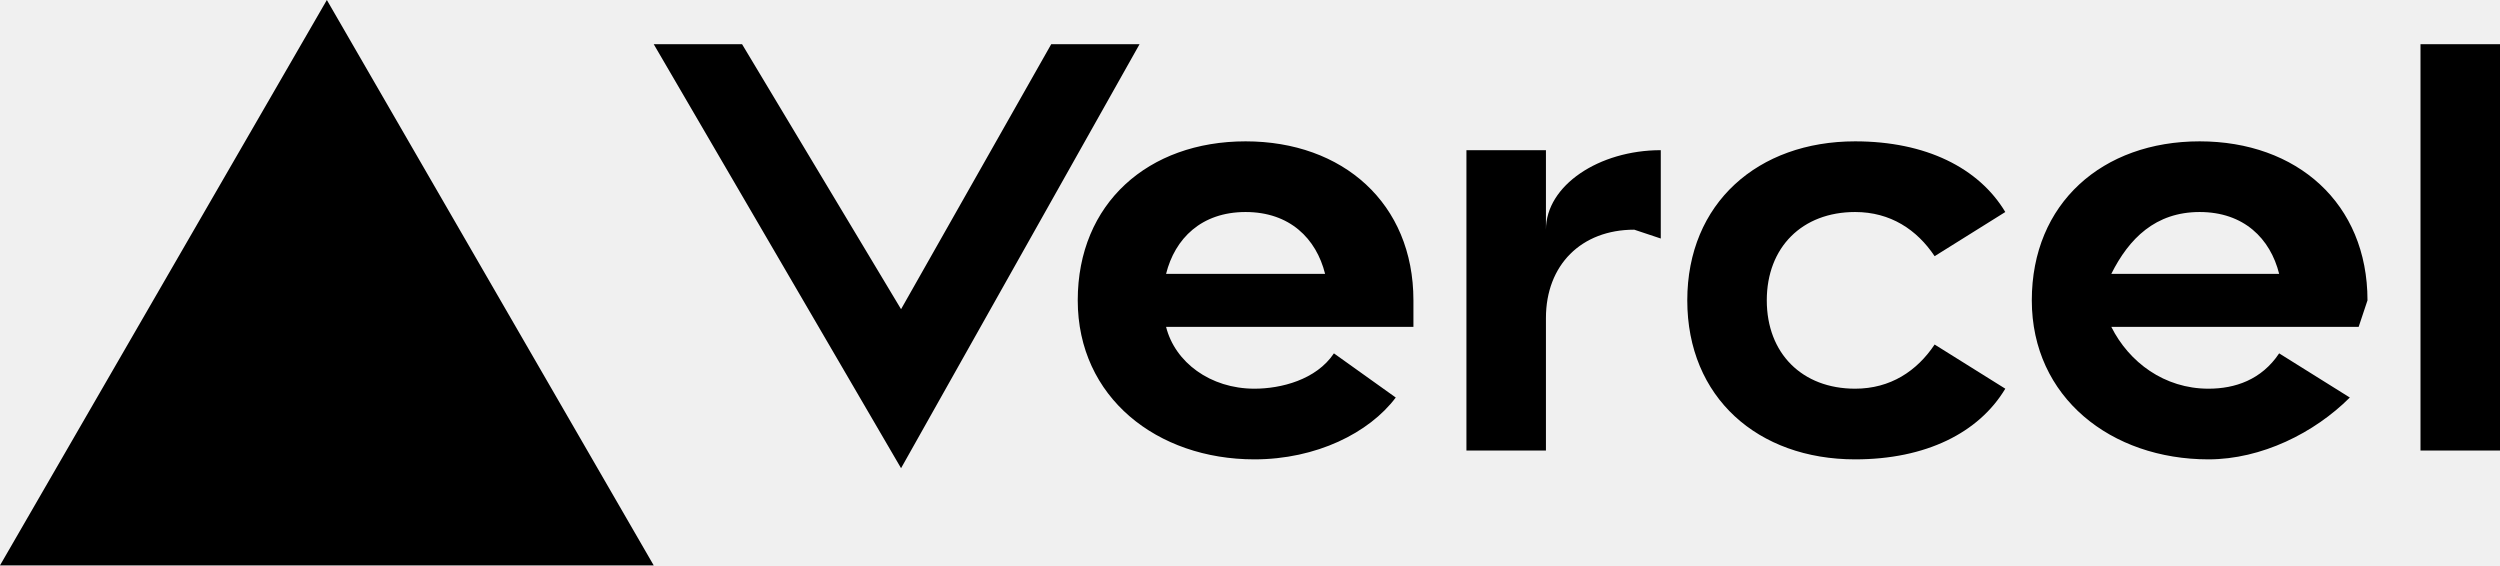
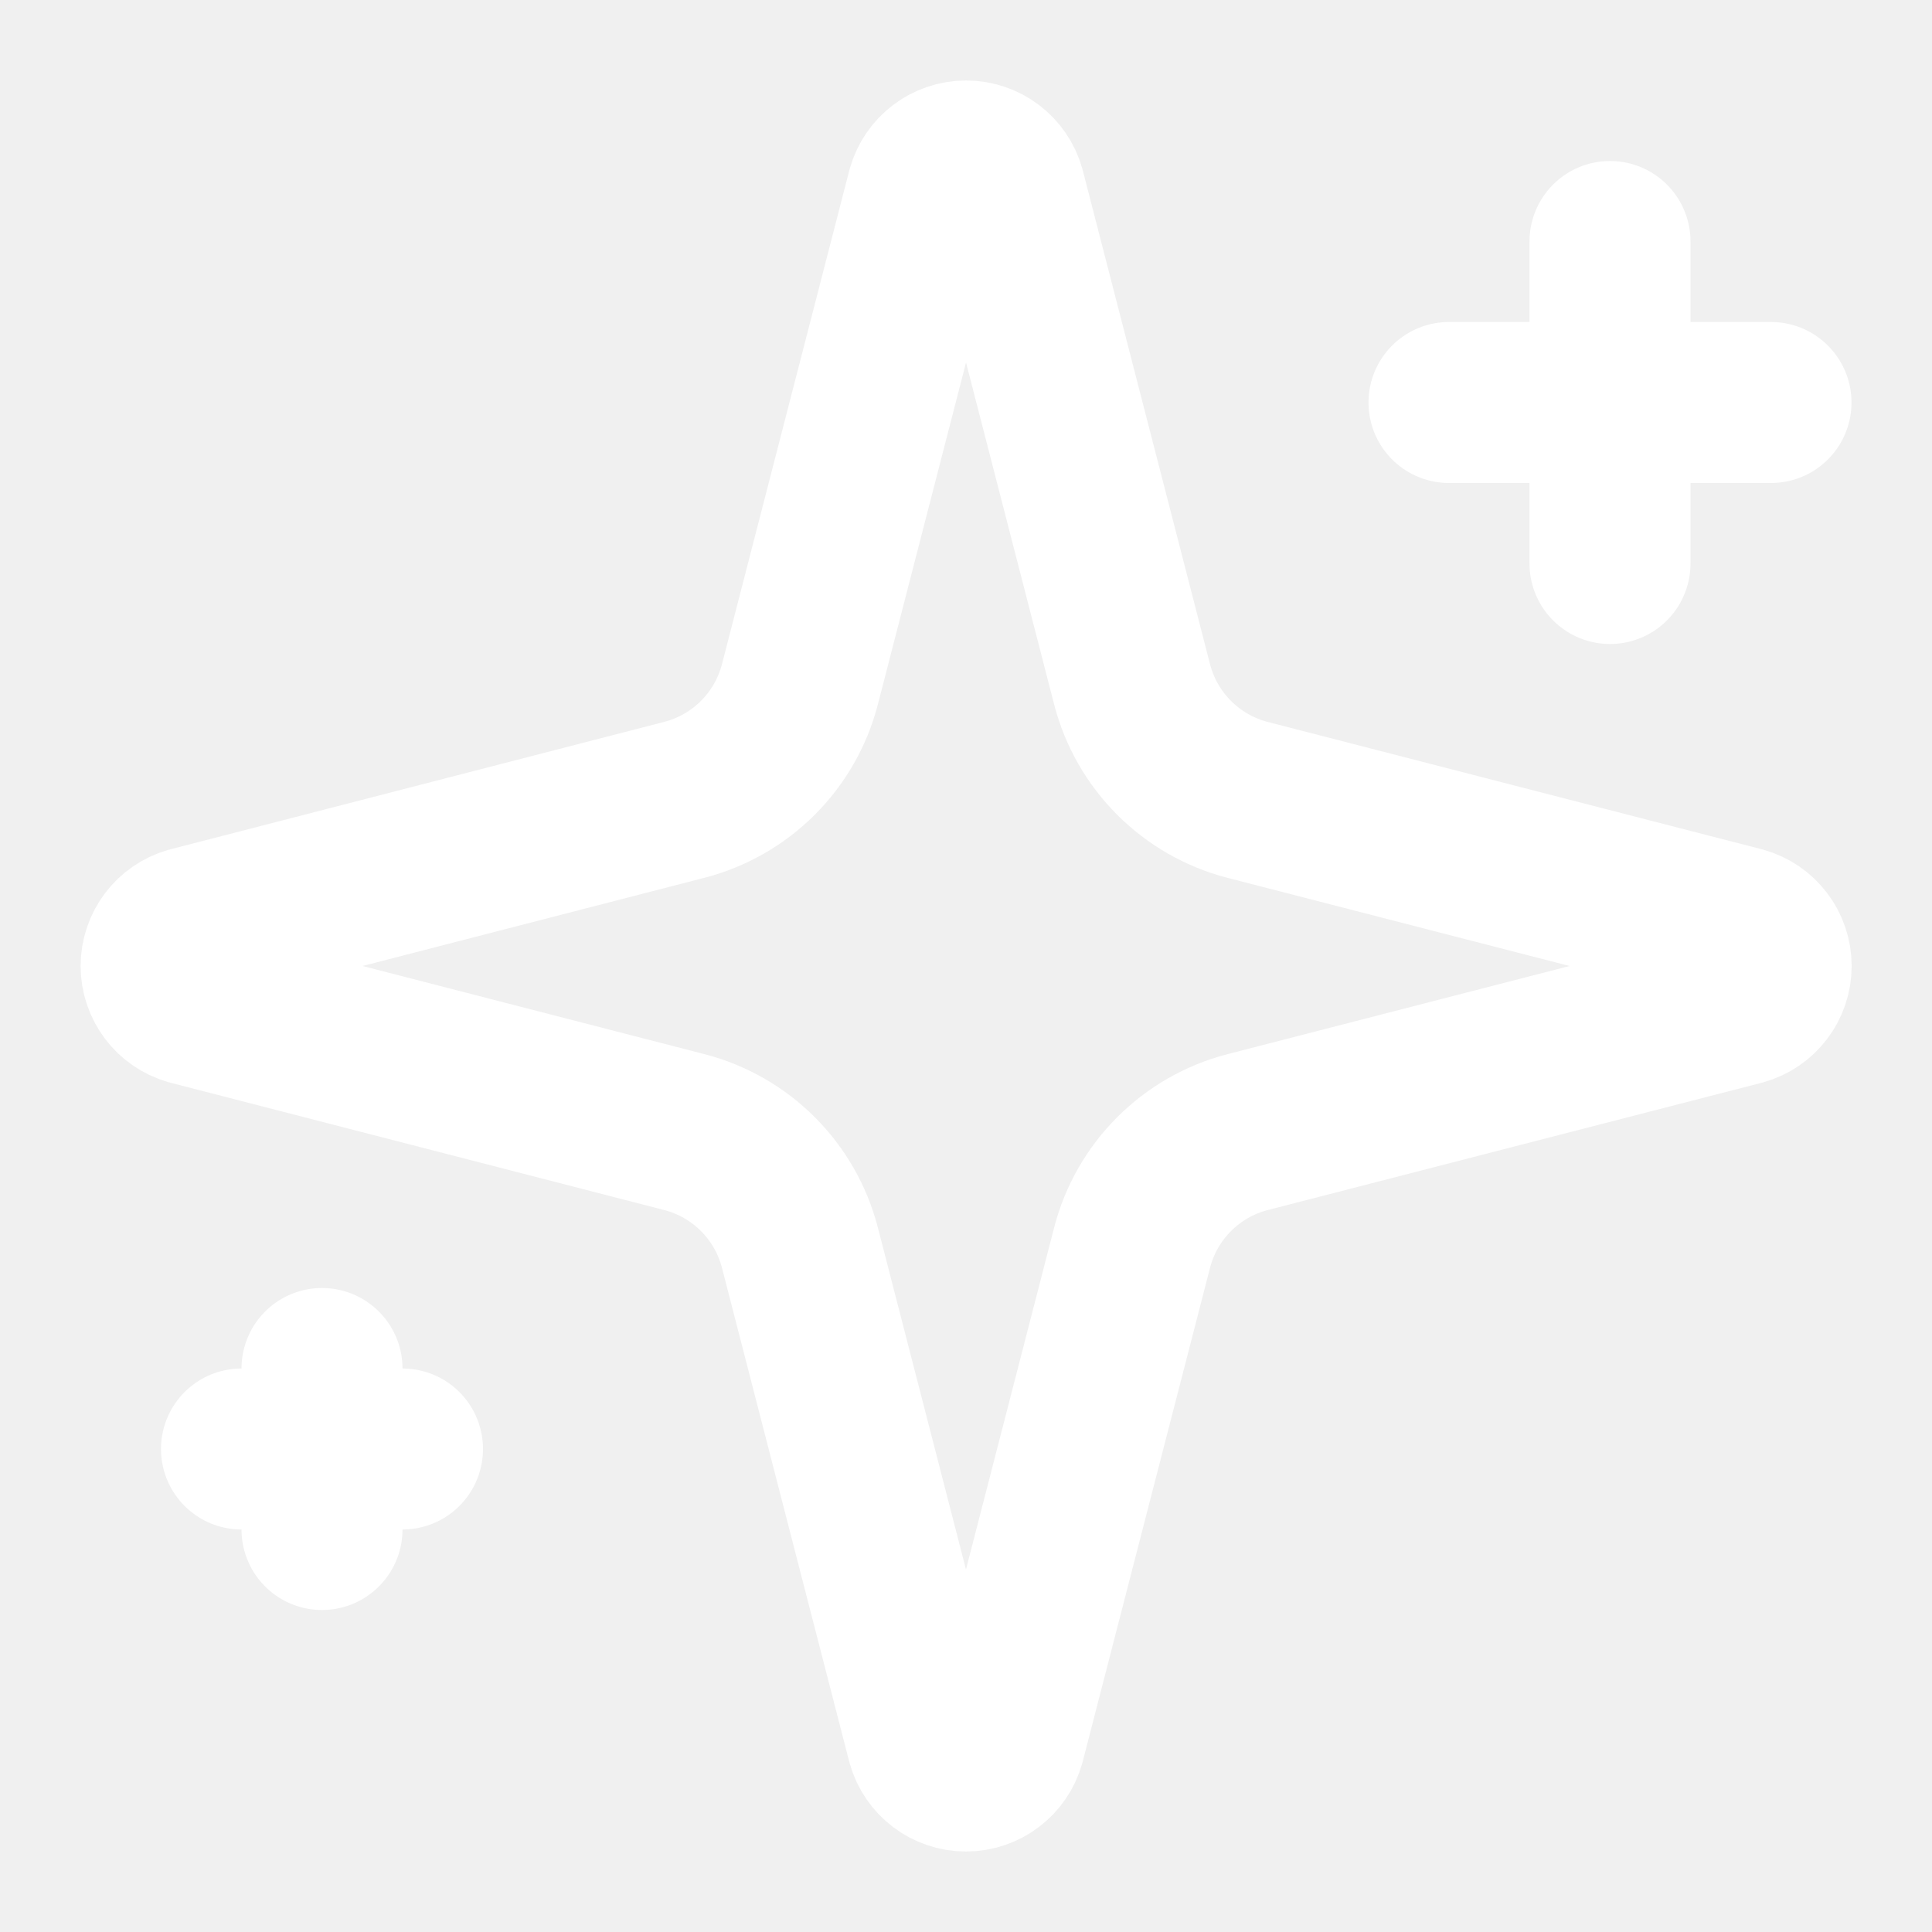
- <svg xmlns="http://www.w3.org/2000/svg" fill="none" viewBox="0 0 283 64">
-   <path fill="black" d="M141 16c-11 0-19 7-19 18s9 18 20 18c7 0 13-3 16-7l-7-5c-2 3-6 4-9 4-5 0-9-3-10-7h28v-3c0-11-8-18-19-18zm-9 15c1-4 4-7 9-7s8 3 9 7h-18zm117-15c-11 0-19 7-19 18s9 18 20 18c6 0 12-3 16-7l-8-5c-2 3-5 4-8 4-5 0-9-3-11-7h28l1-3c0-11-8-18-19-18zm-10 15c2-4 5-7 10-7s8 3 9 7h-19zm-39 3c0 6 4 10 10 10 4 0 7-2 9-5l8 5c-3 5-9 8-17 8-11 0-19-7-19-18s8-18 19-18c8 0 14 3 17 8l-8 5c-2-3-5-5-9-5-6 0-10 4-10 10zm83-29v46h-9V5h9zM37 0l37 64H0L37 0zm92 5-27 48L74 5h10l18 30 17-30h10zm59 12v10l-3-1c-6 0-10 4-10 10v15h-9V17h9v9c0-5 6-9 13-9z" />
+ <svg xmlns="http://www.w3.org/2000/svg" width="24" height="24" viewBox="0 0 24 24" fill="none" stroke="#ffffff" stroke-width="2" stroke-linecap="round" stroke-linejoin="round" class="lucide lucide-sparkles">
+   <path d="M9.937 15.5A2 2 0 0 0 8.5 14.063l-6.135-1.582a.5.5 0 0 1 0-.962L8.5 9.936A2 2 0 0 0 9.937 8.5l1.582-6.135a.5.5 0 0 1 .963 0L14.063 8.5A2 2 0 0 0 15.5 9.937l6.135 1.581a.5.5 0 0 1 0 .964L15.5 14.063a2 2 0 0 0-1.437 1.437l-1.582 6.135a.5.5 0 0 1-.963 0z" />
+   <path d="M20 3v4" />
+   <path d="M22 5h-4" />
+   <path d="M4 17v2" />
+   <path d="M5 18H3" />
</svg>
